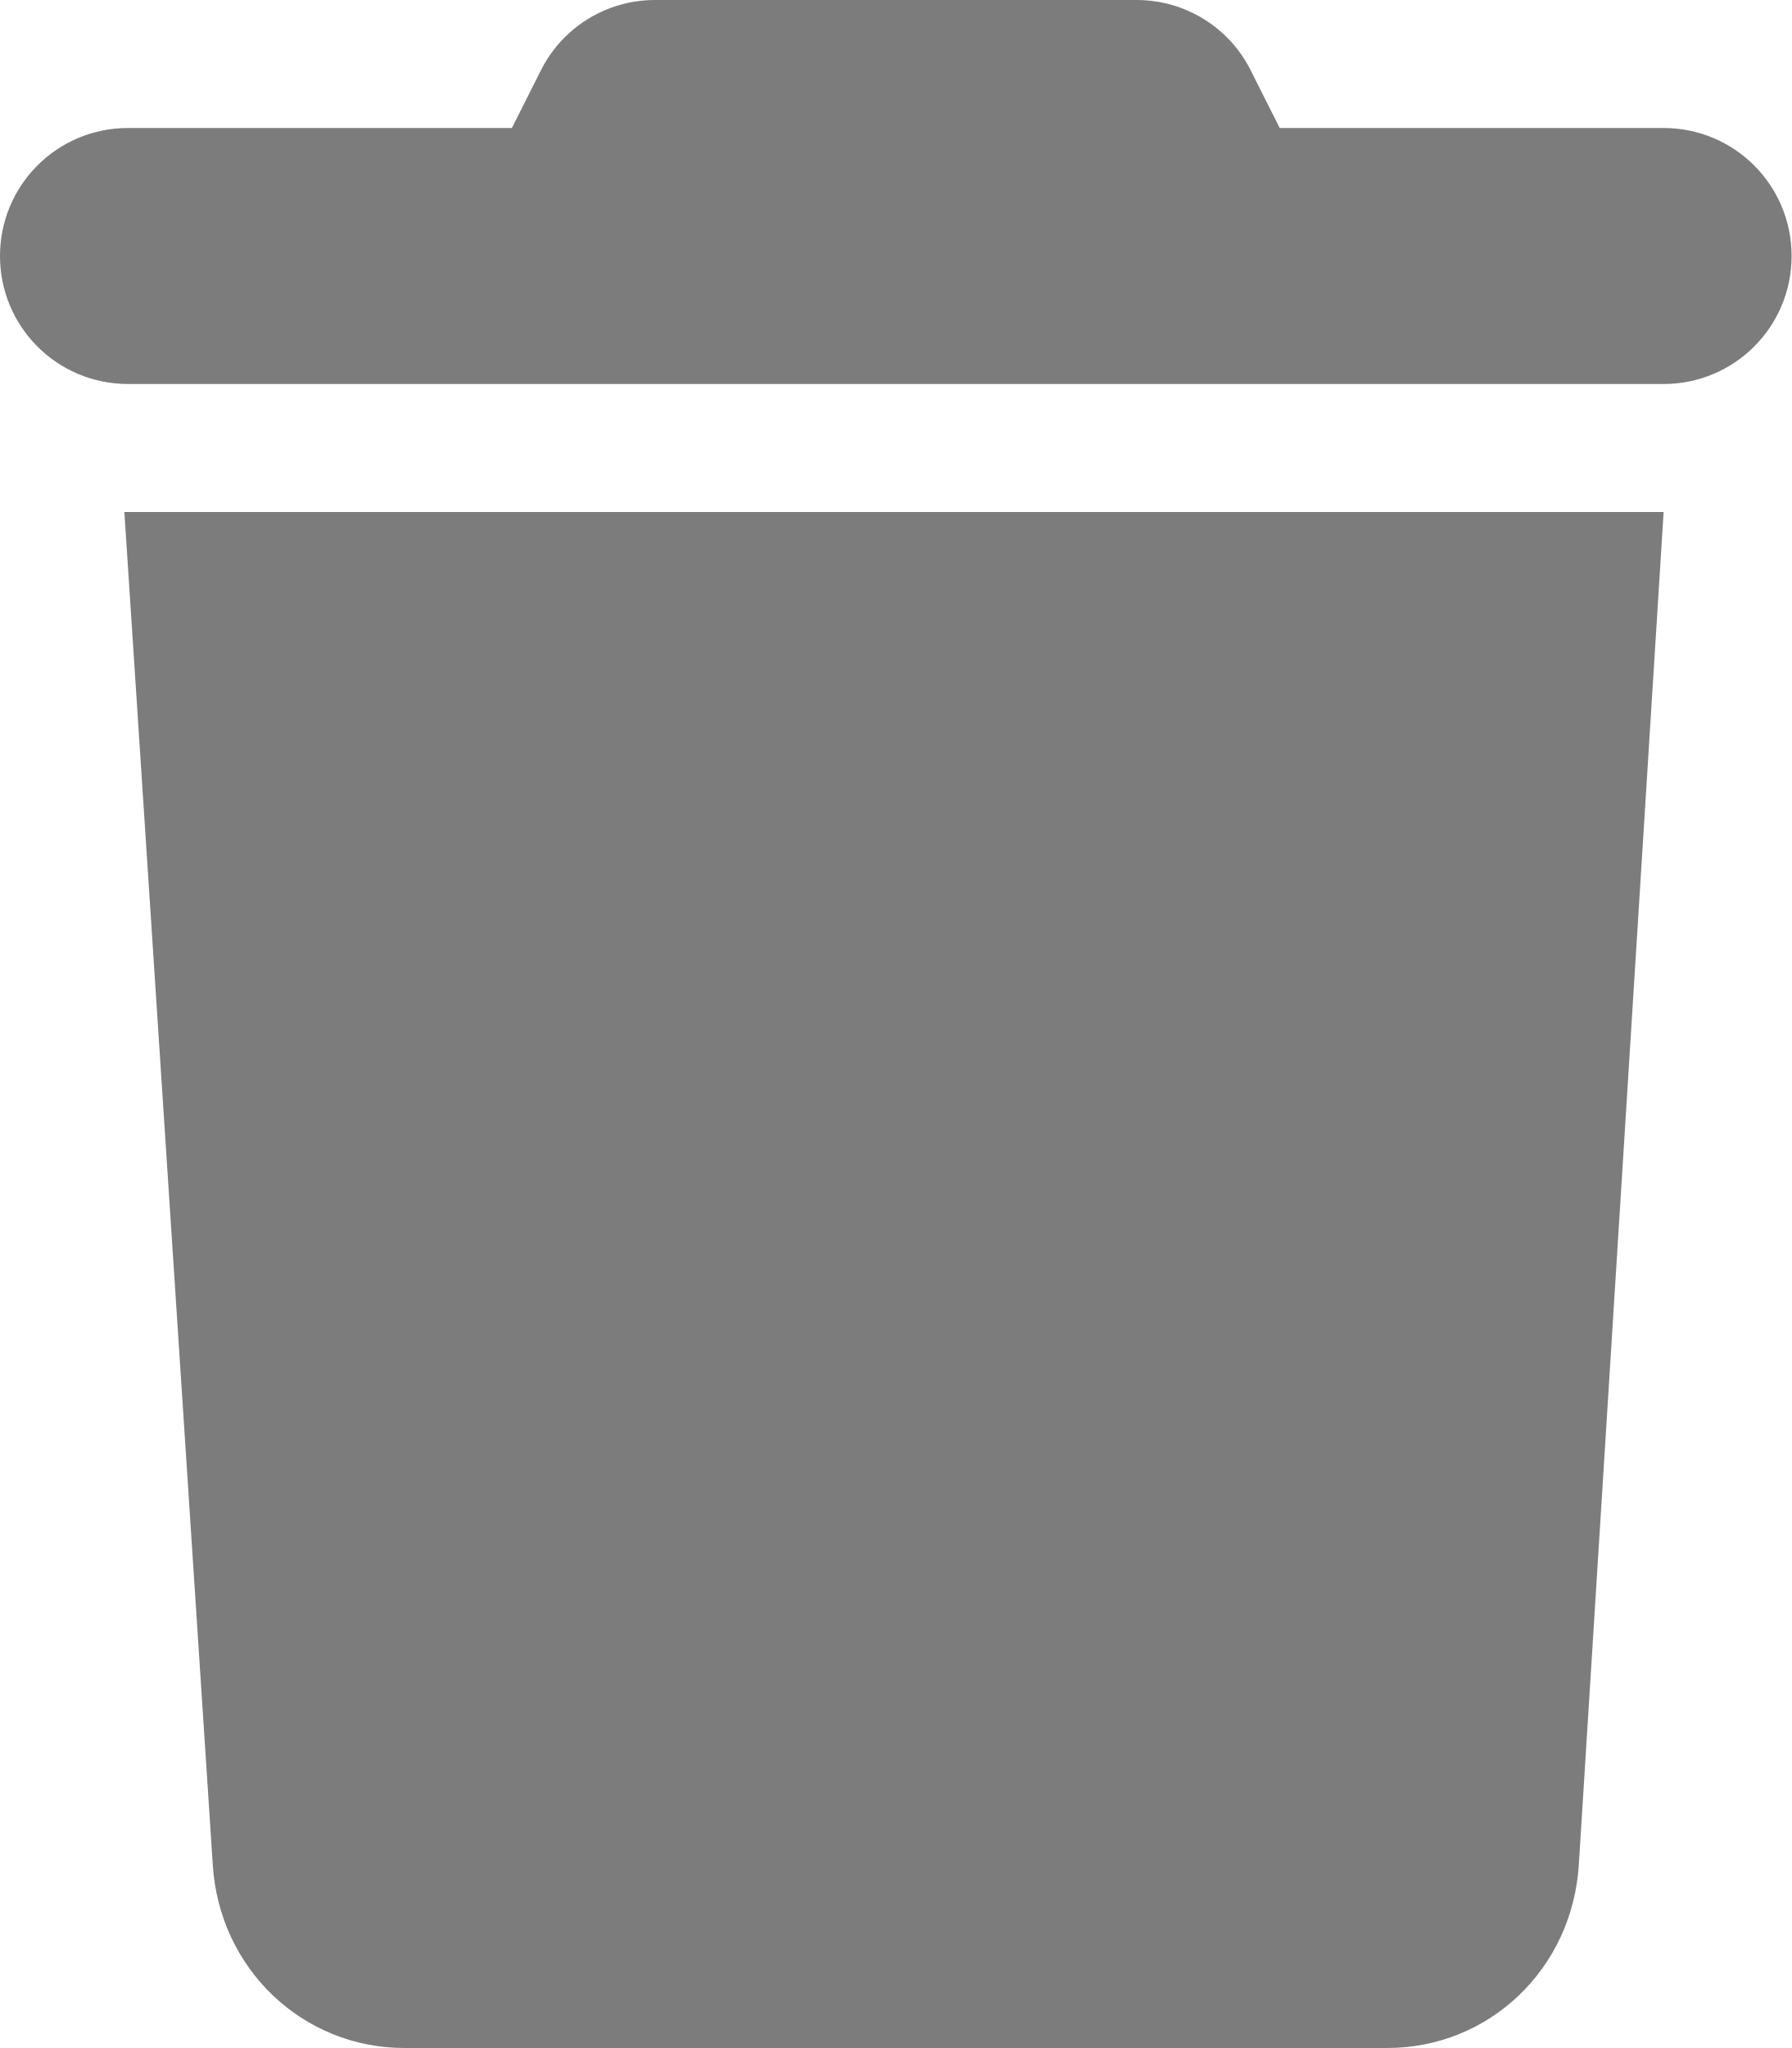
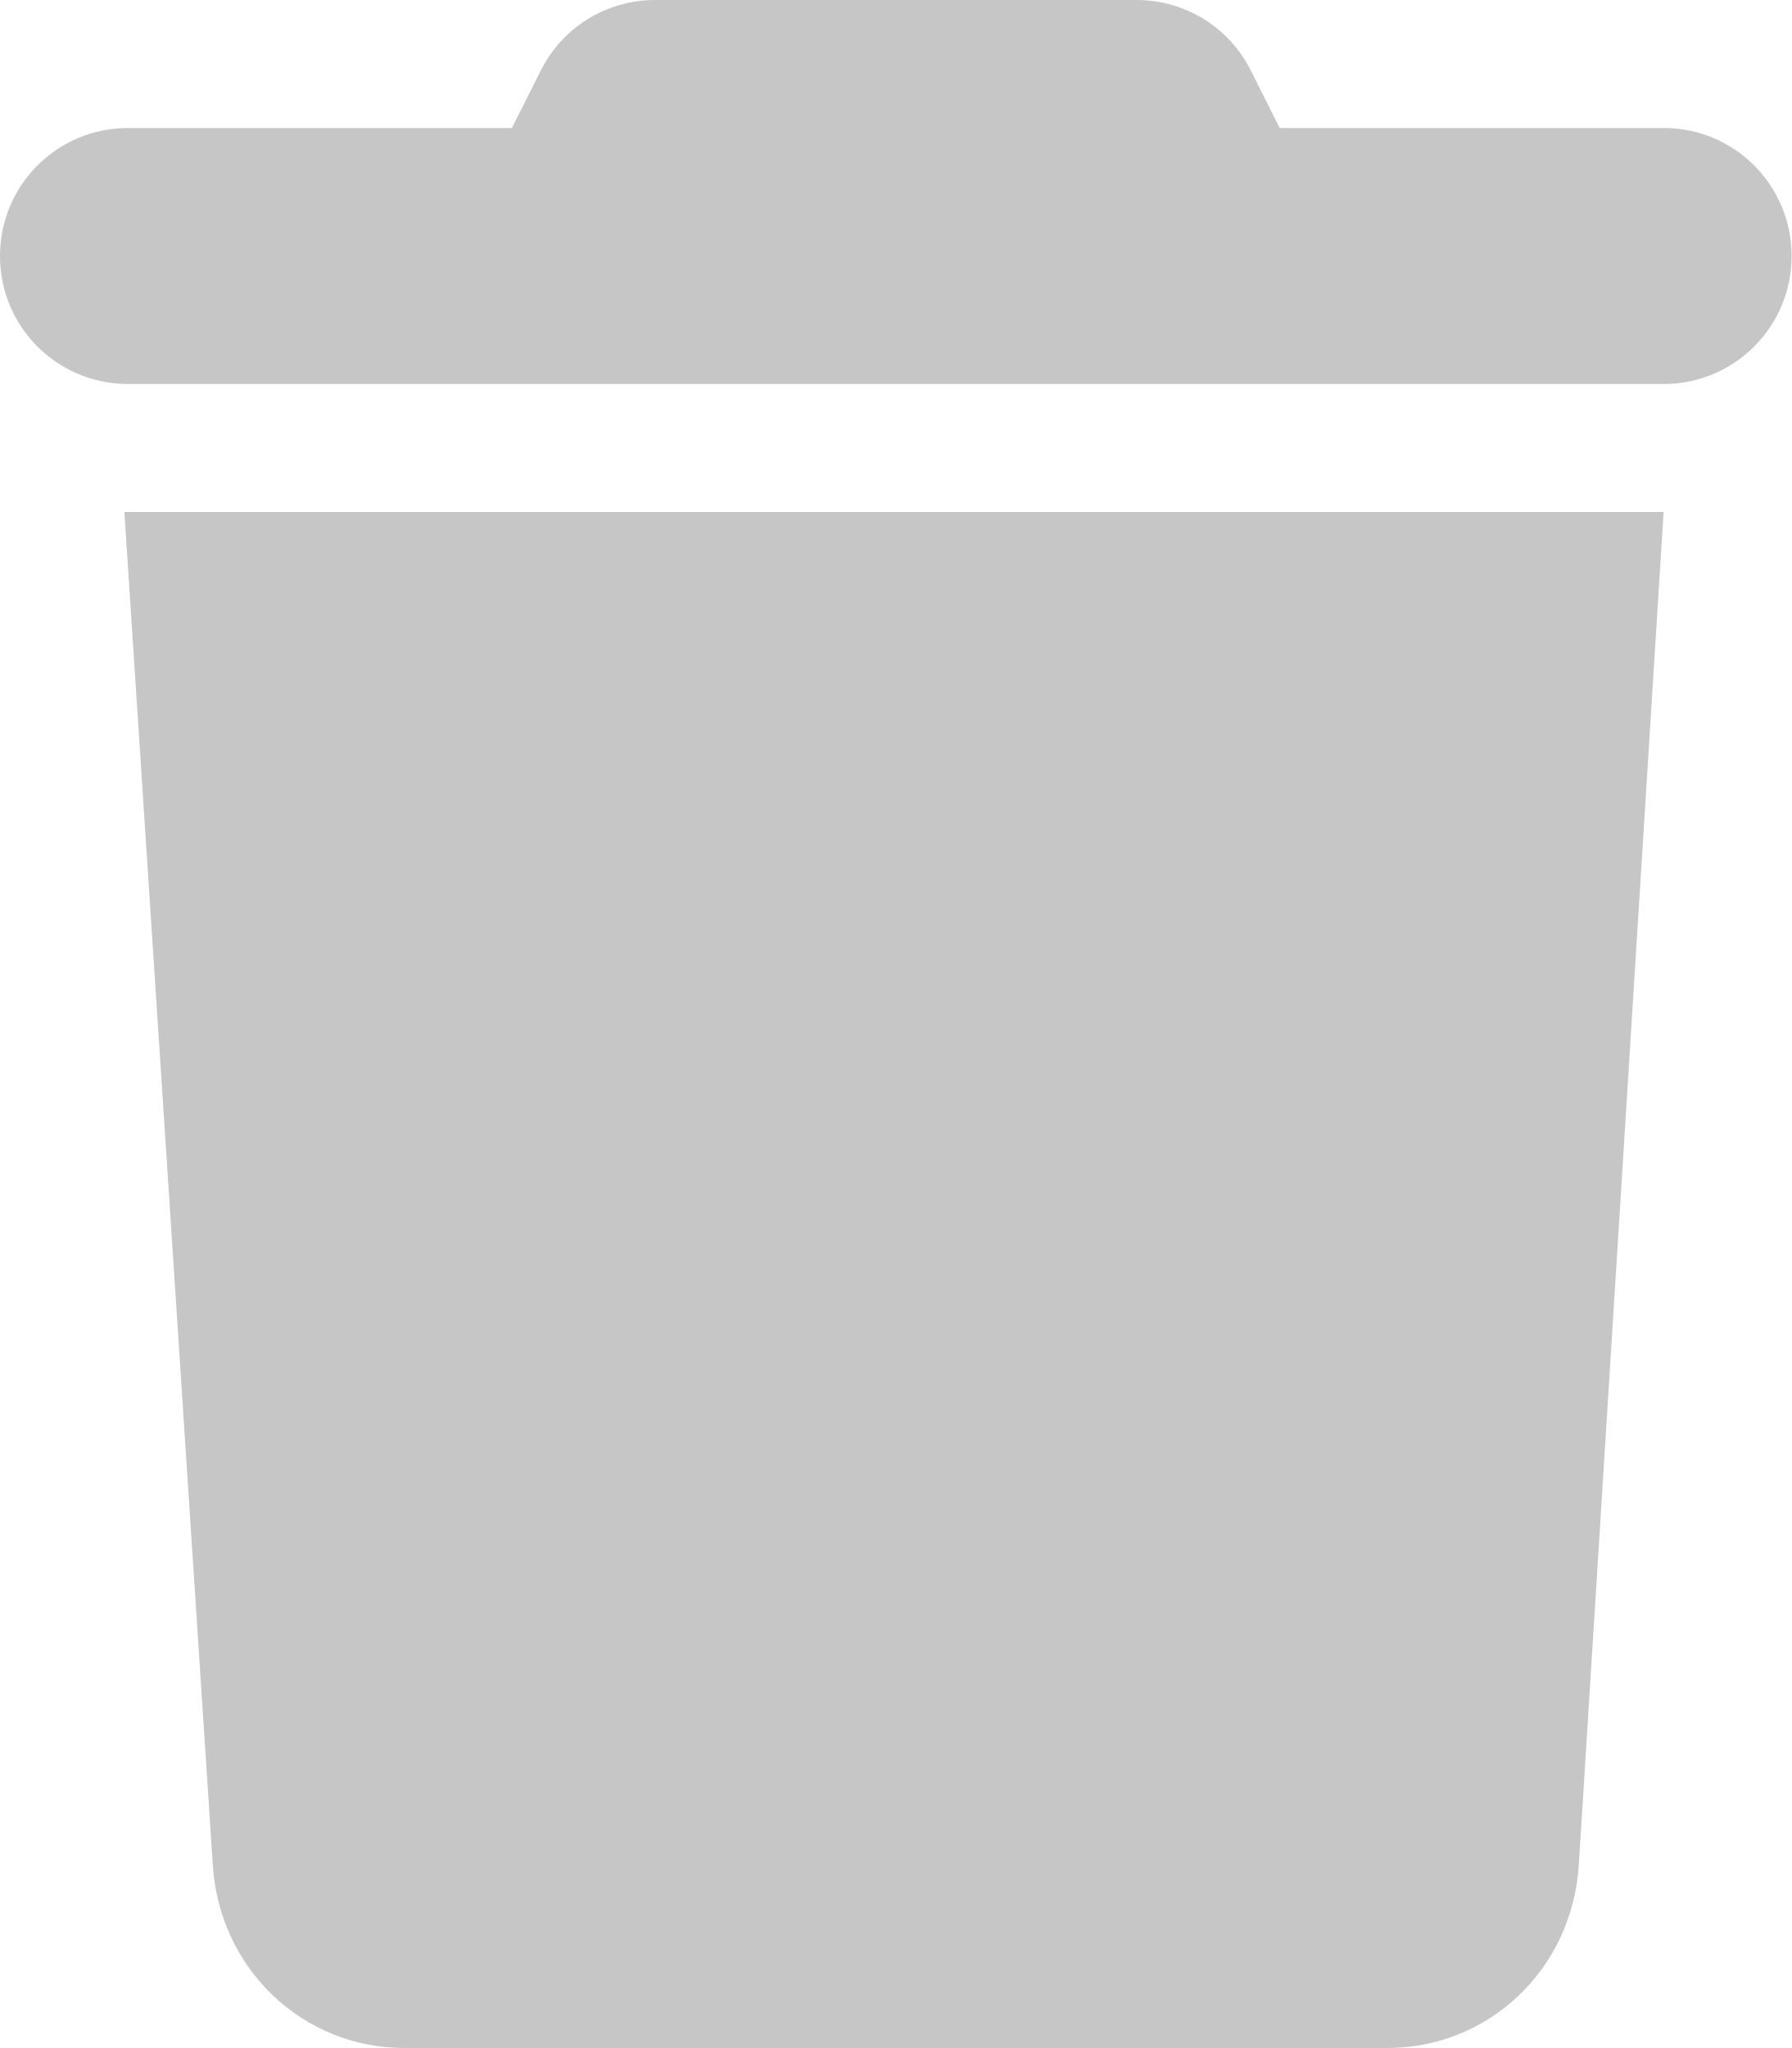
<svg xmlns="http://www.w3.org/2000/svg" version="1.1" id="Layer_1" x="0px" y="0px" viewBox="0 0 448 512" style="enable-background:new 0 0 448 512;" xml:space="preserve">
  <style type="text/css">
- 	.st0{opacity:0.7;fill:#444444;}
+ 	.st0{fill:#C6C6C6;}
</style>
  <path class="st0" d="M135.2,17.7C140.6,6.8,151.7,0,163.8,0h120.4c12.1,0,23.2,6.8,28.6,17.7L320,32h96c17.7,0,32,14.3,32,32  s-14.3,32-32,32H32C14.3,96,0,81.7,0,64s14.3-32,32-32h96L135.2,17.7z M394.8,466.1c-1.6,26.2-22.5,45.9-47.9,45.9H101.1  c-25.3,0-46.3-19.7-47.9-45.9L31.1,128H416L394.8,466.1z" />
</svg>
